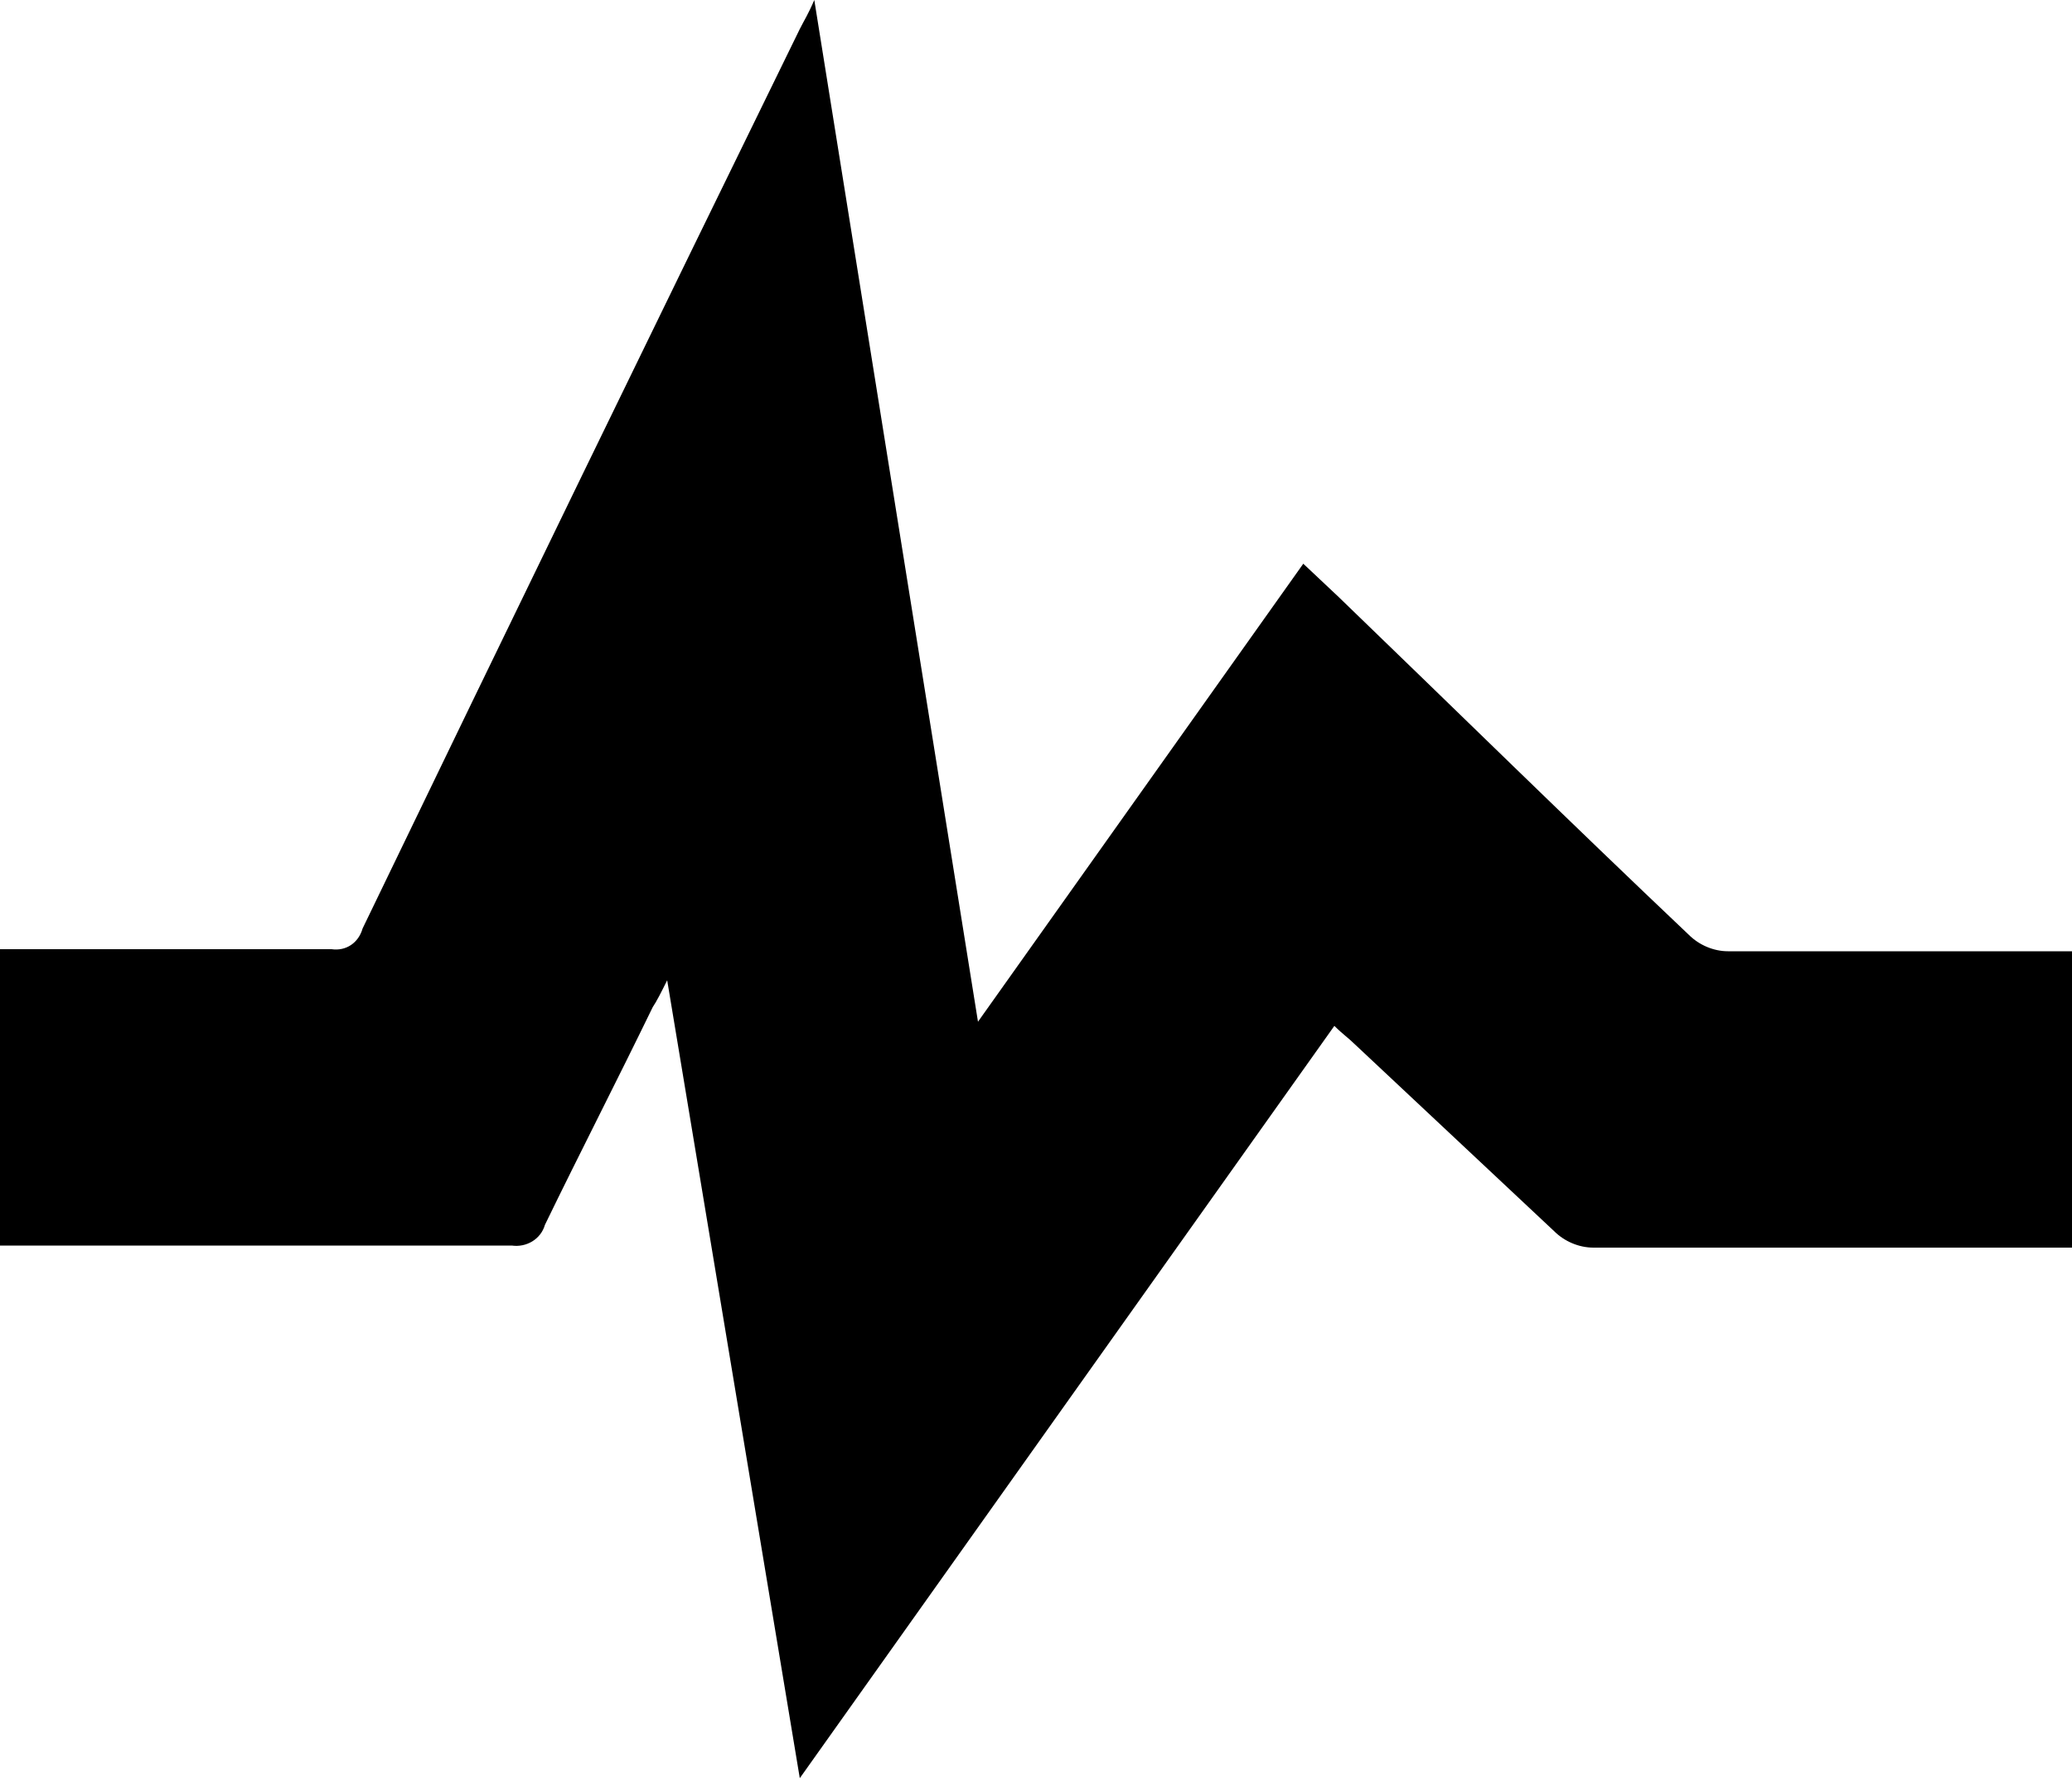
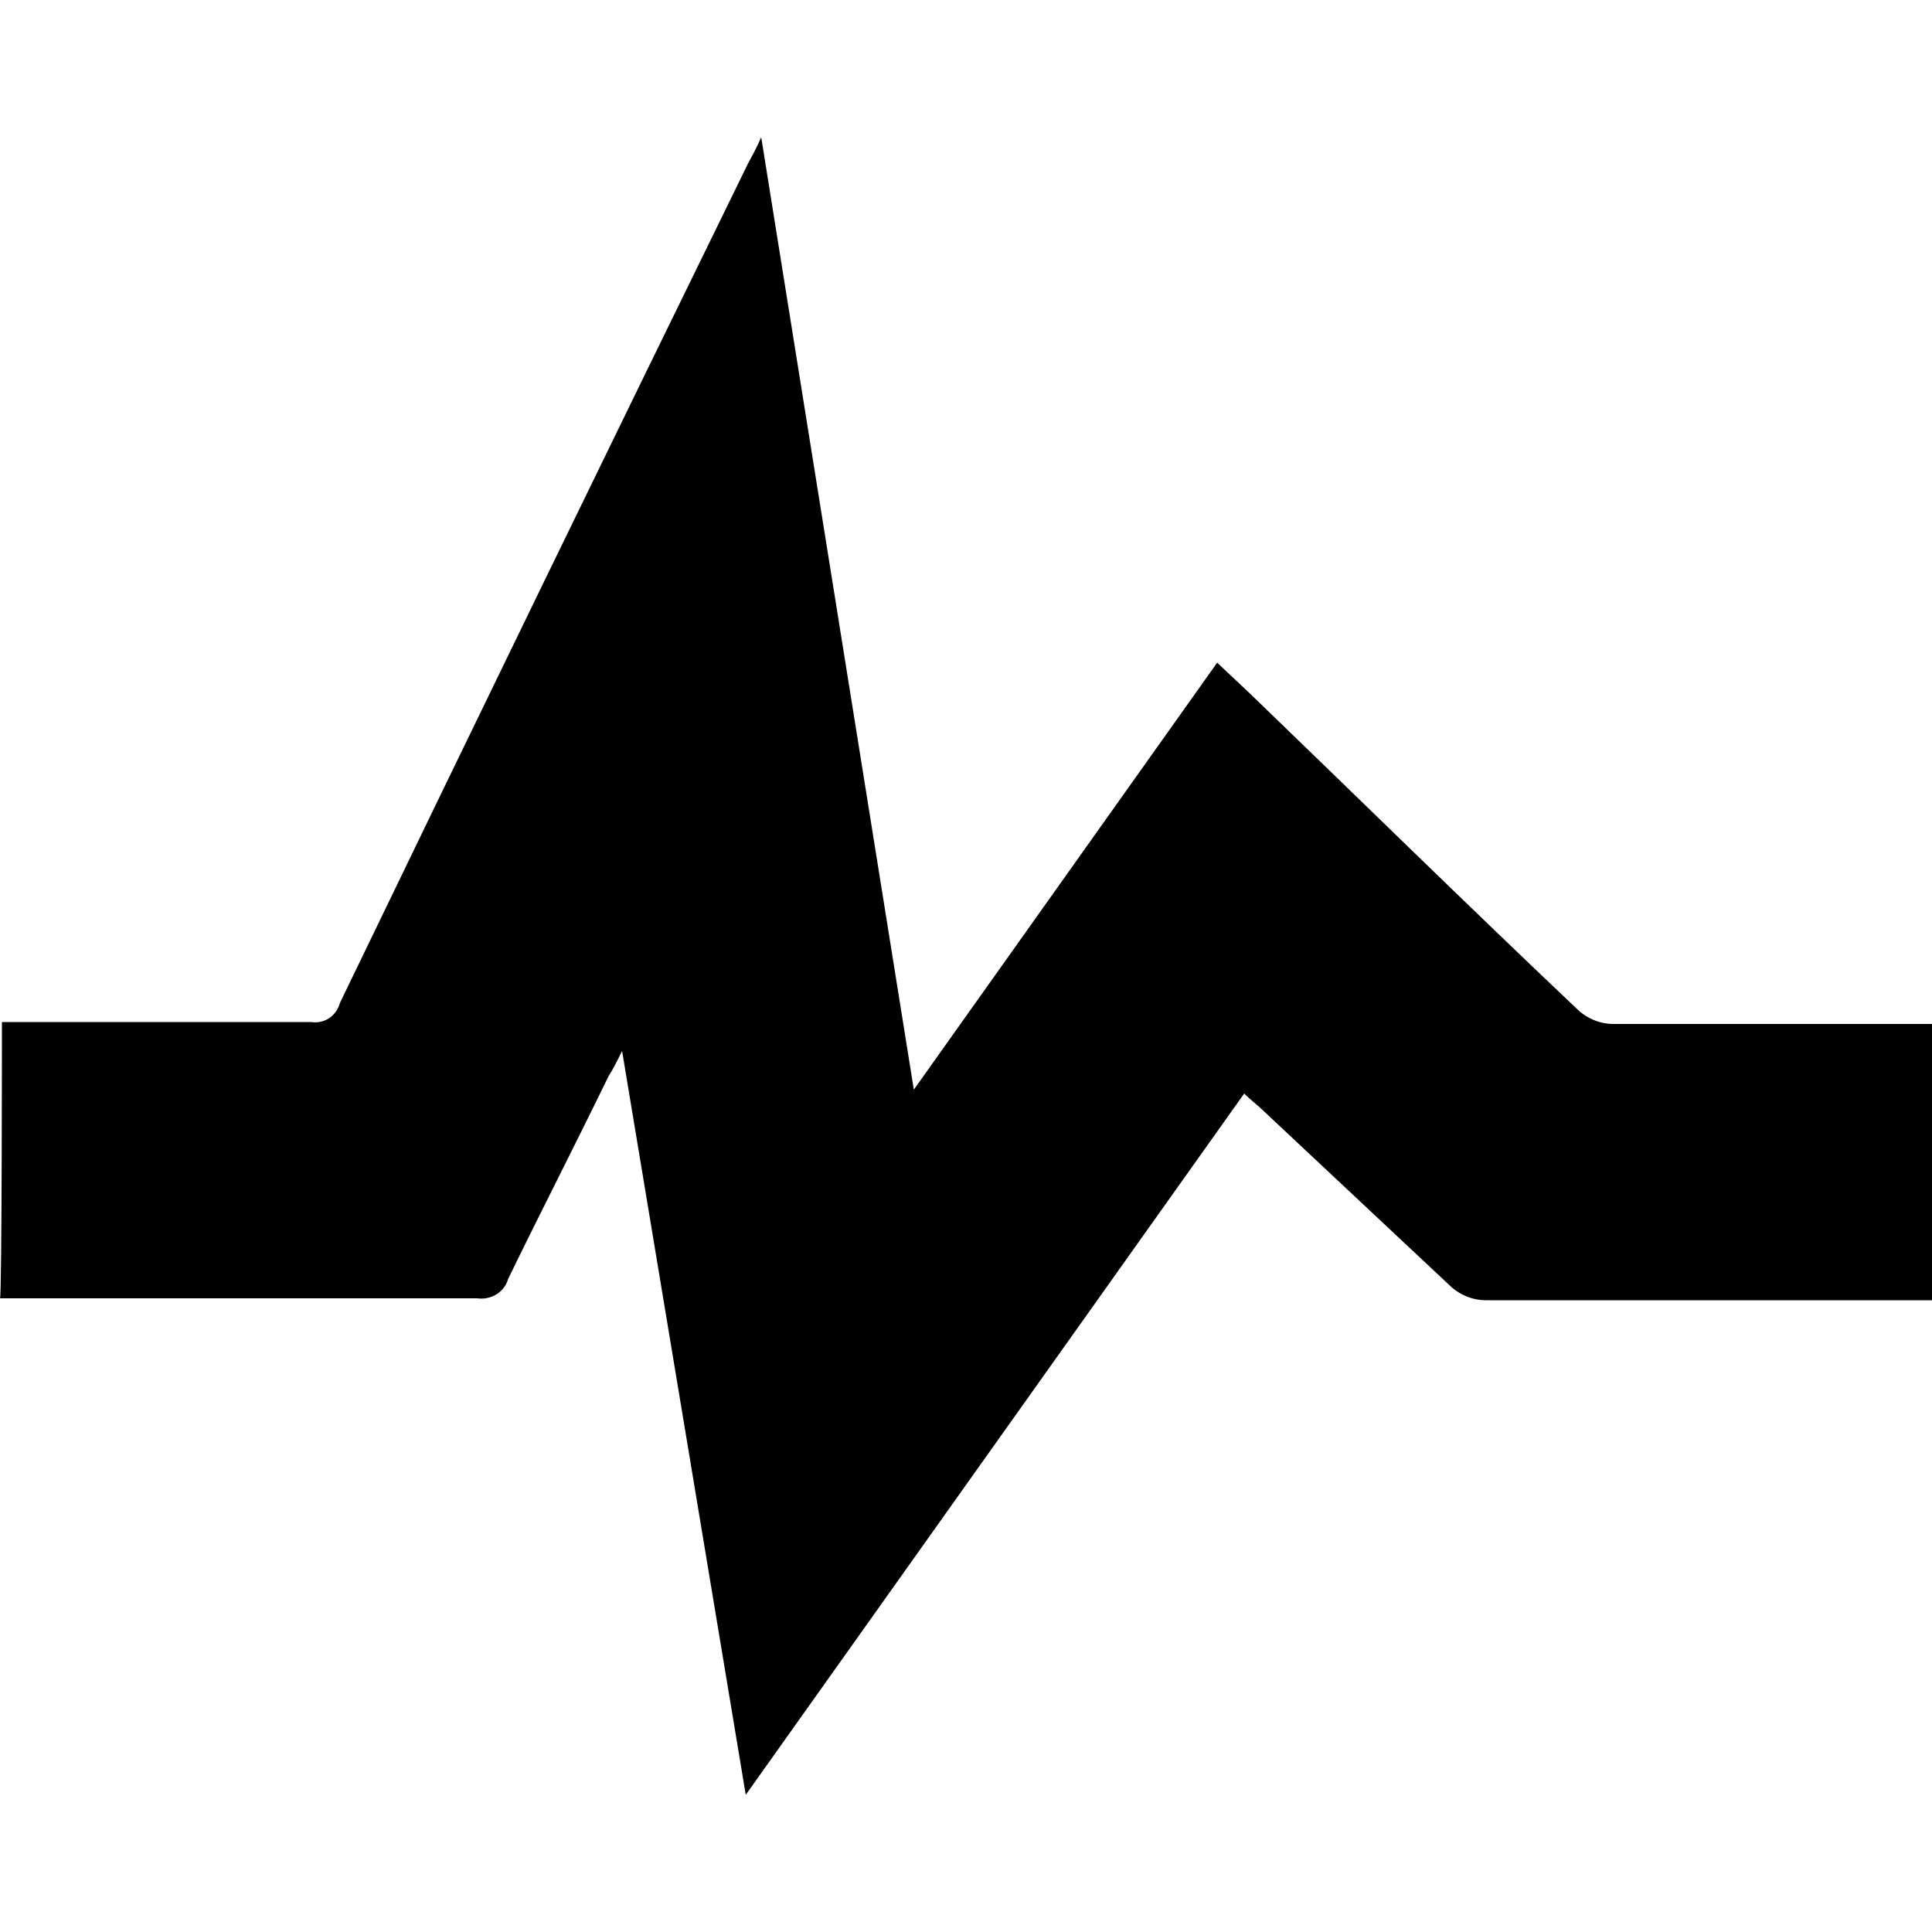
- <svg xmlns="http://www.w3.org/2000/svg" version="1.1" id="Layer_1" x="0px" y="0px" viewBox="0 0 100 85.8" style="enable-background:new 0 0 100 85.8;" xml:space="preserve">
-   <path d="M0,45.8c5.3,0,10.6,0,16,0c0.7,0.1,1.3-0.3,1.5-1c7-14.5,14-28.9,21.1-43.4C38.8,1,39,0.7,39.3,0l7.9,49.3l15.7-22.1  l1.7,1.6c5.6,5.4,11.2,10.9,16.9,16.3c0.5,0.5,1.2,0.8,1.9,0.8c5.1,0,10.3,0,15.4,0h1.3v14.3H99c-7.4,0-14.7,0-22.1,0  c-0.7,0-1.4-0.3-1.9-0.8c-3.2-3-6.4-6-9.6-9c-0.3-0.3-0.6-0.5-1-0.9L38.6,85.8l-6.4-38.5c-0.3,0.6-0.5,1-0.7,1.3  c-1.7,3.5-3.5,7-5.2,10.5c-0.2,0.7-0.9,1.1-1.6,1c-8.2,0-16.5,0-24.7,0C0,60.1,0,45.8,0,45.8z" />
+ <svg xmlns="http://www.w3.org/2000/svg" version="1.1" id="Layer_1" x="0px" y="0px" viewBox="0 0 100 100" style="enable-background:new 0 0 100 100;" xml:space="preserve">
+   <path d="M0.1,52.9c5.3,0,10.6,0,16,0c0.7,0.1,1.3-0.3,1.5-1c7-14.5,14-28.9,21.1-43.4c0.2-0.4,0.4-0.7,0.7-1.4l7.9,49.3l15.7-22.1  l1.7,1.6c5.6,5.4,11.2,10.9,16.9,16.3c0.5,0.5,1.2,0.8,1.9,0.8c5.1,0,10.3,0,15.4,0h1.3v14.3H99c-7.4,0-14.7,0-22.1,0  c-0.7,0-1.4-0.3-1.9-0.8c-3.2-3-6.4-6-9.6-9c-0.3-0.3-0.6-0.5-1-0.9L38.6,92.9l-6.4-38.5c-0.3,0.6-0.5,1-0.7,1.3  c-1.7,3.5-3.5,7-5.2,10.5c-0.2,0.7-0.9,1.1-1.6,1c-8.2,0-16.5,0-24.7,0C0.1,67.2,0.1,52.9,0.1,52.9z" />
</svg>
